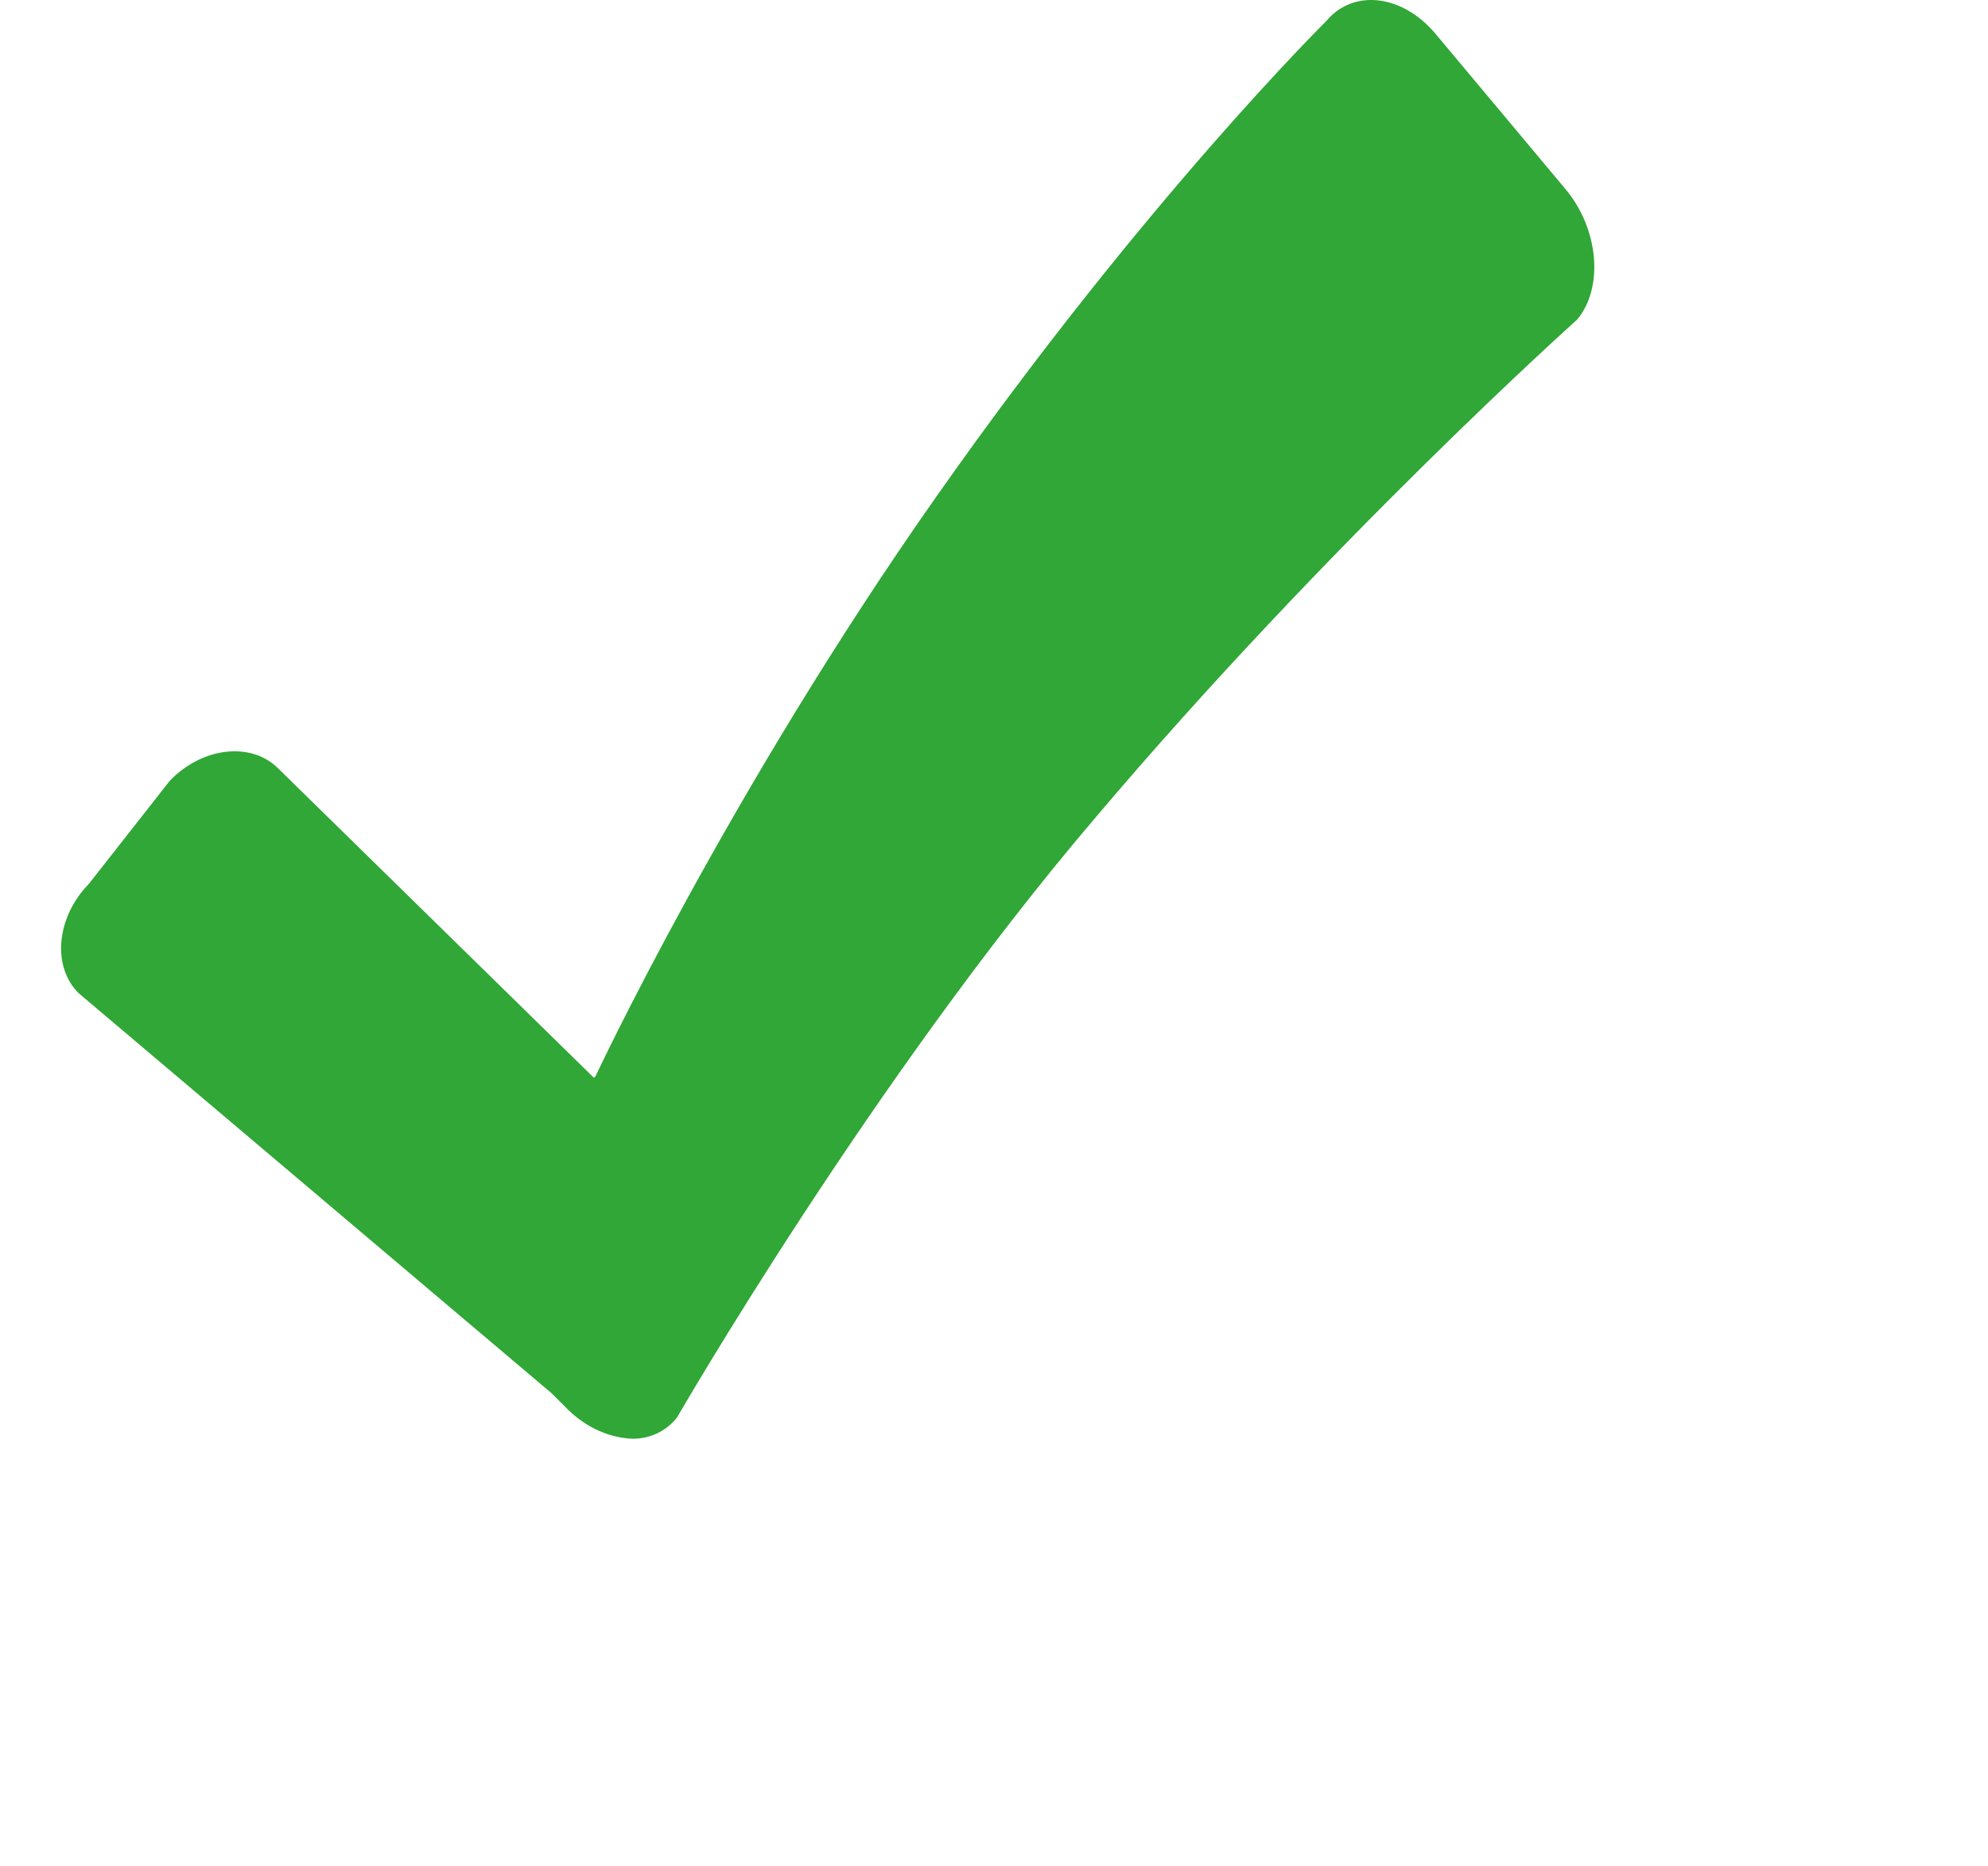
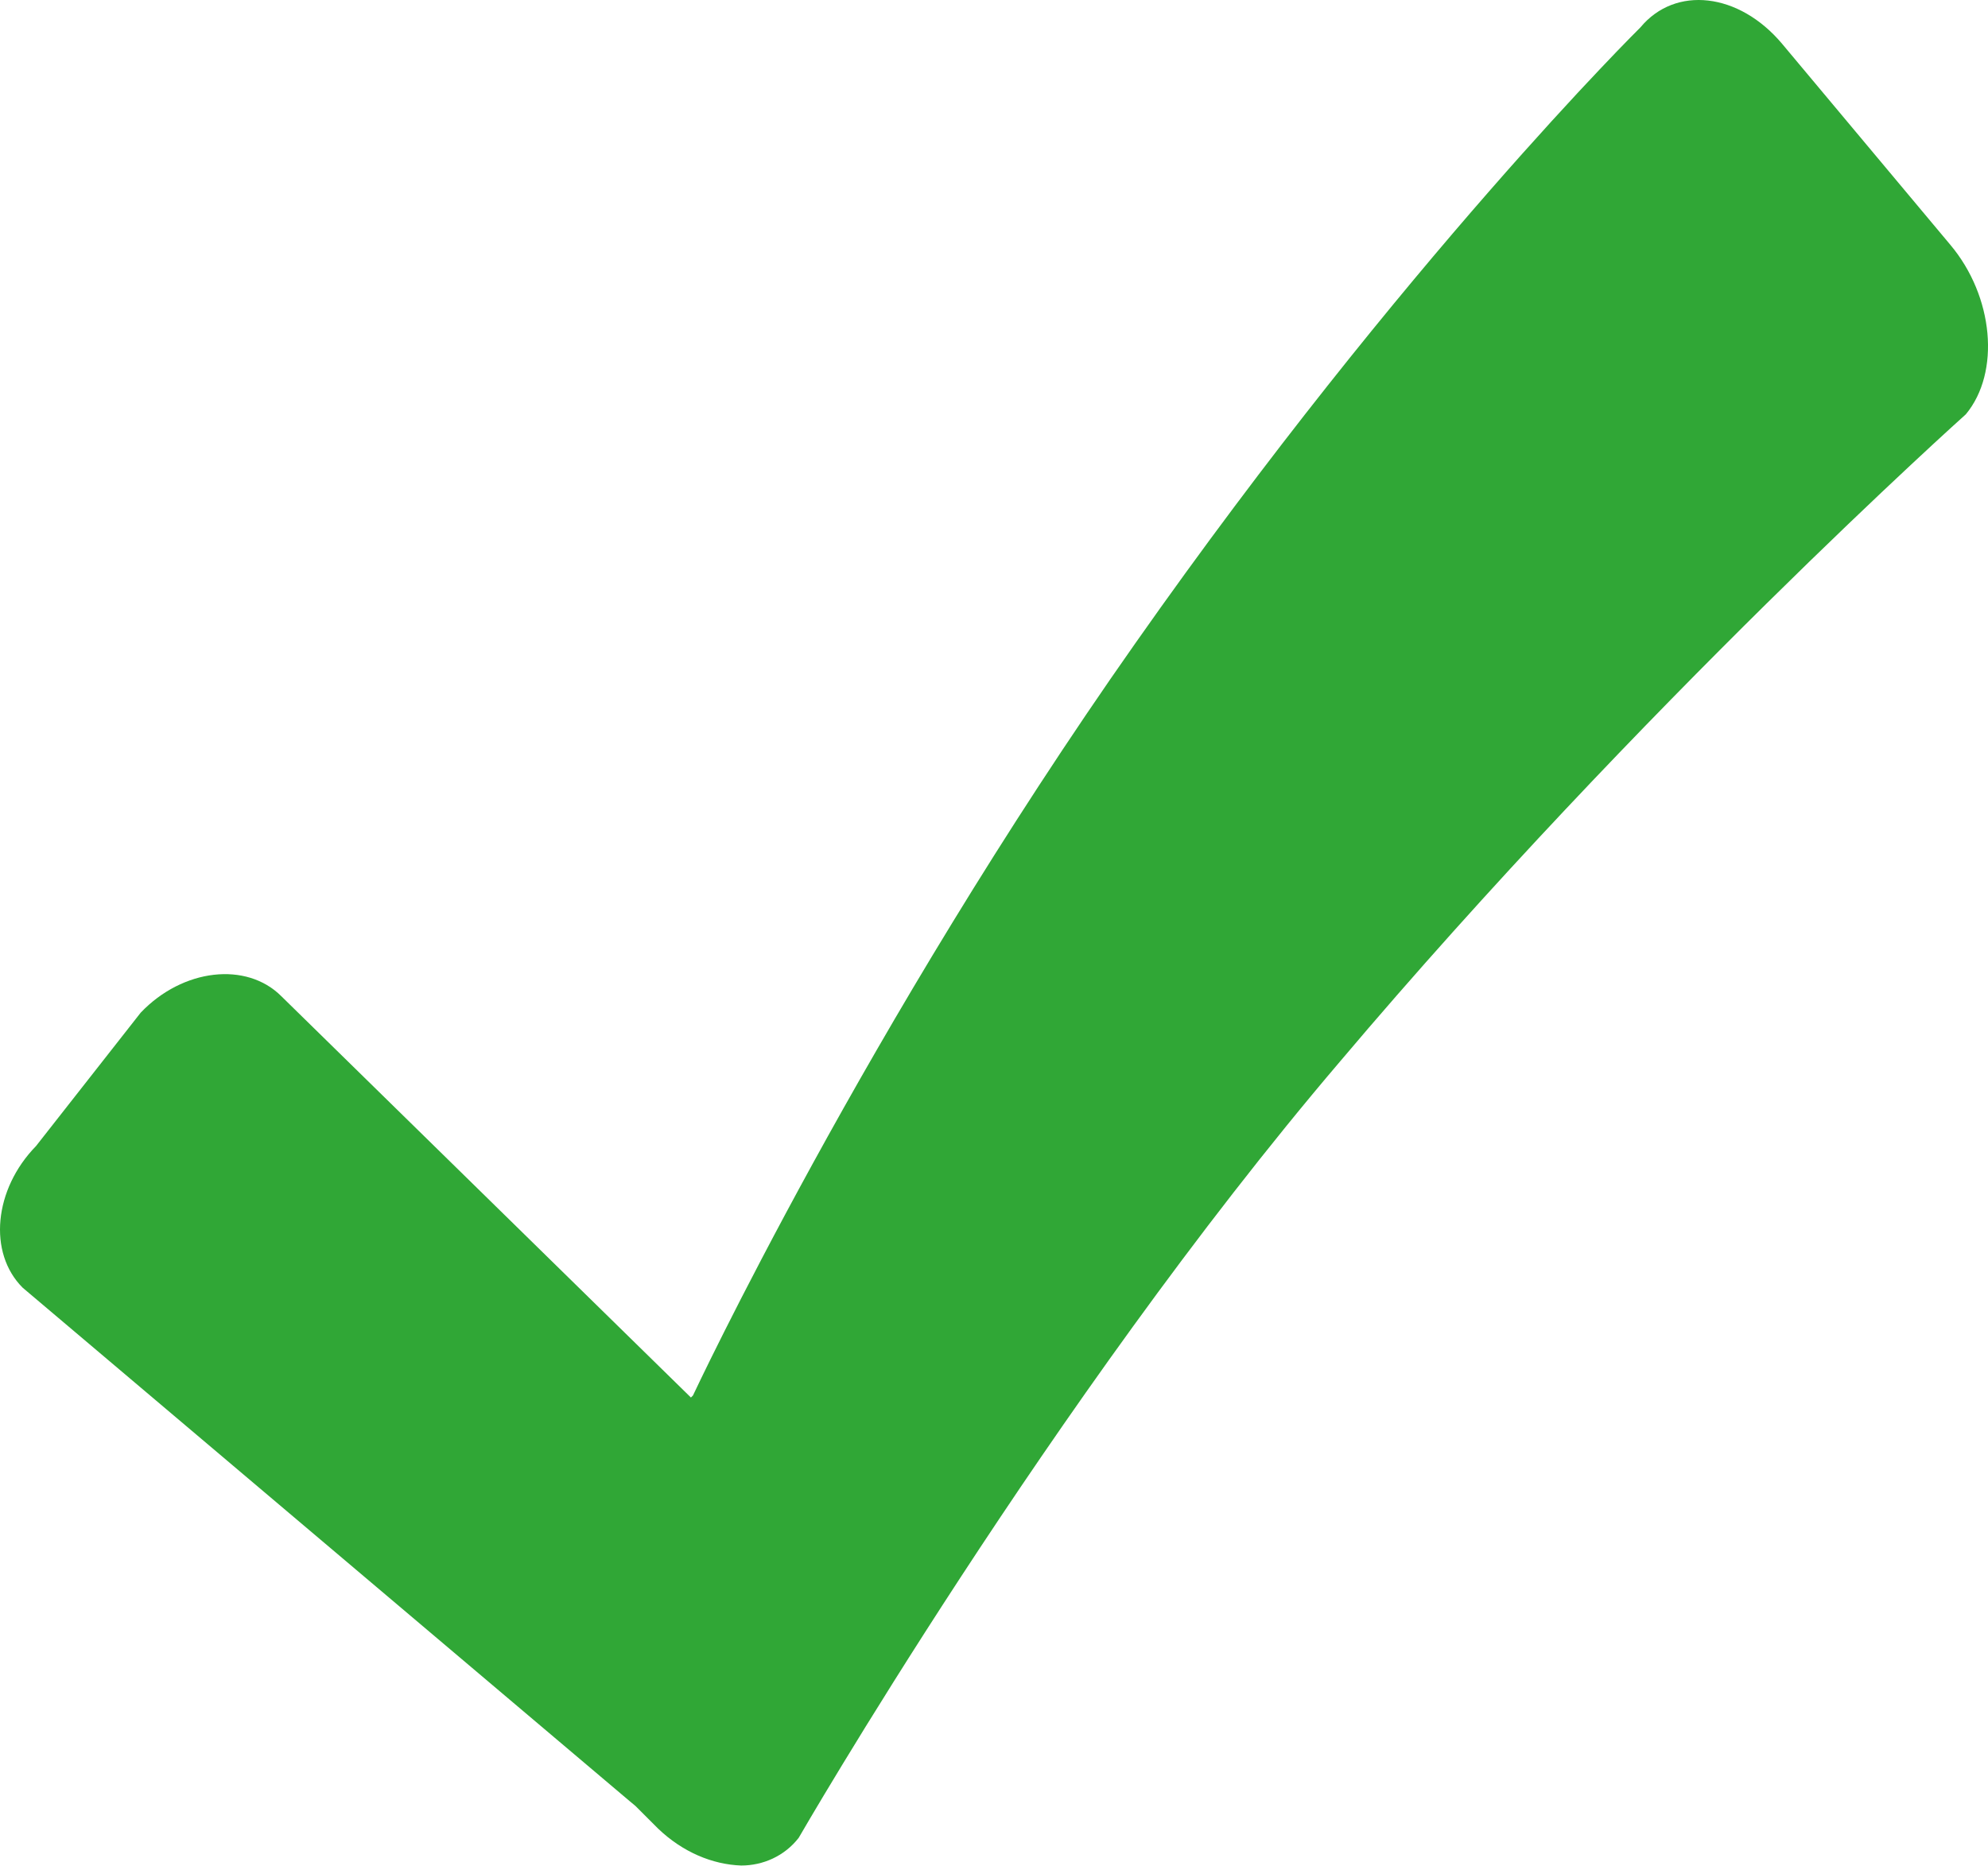
- <svg xmlns="http://www.w3.org/2000/svg" width="27.939mm" height="26.222mm" viewBox="0 0 34 34" version="1.1" id="svg1">
+ <svg xmlns="http://www.w3.org/2000/svg" width="27.939mm" height="26.222mm" viewBox="0 0 27.939 26.222" version="1.1" id="svg1">
  <defs id="defs1">
    <clipPath clipPathUnits="userSpaceOnUse" id="clipPath80">
      <path d="m 1834.961,1189.606 c 0,-78.277 63.456,-141.732 141.732,-141.732 h 1503.543 c 78.277,0 141.732,63.456 141.732,141.732 v 1779.213 c 0,78.277 -63.456,141.732 -141.732,141.732 H 1976.693 c -78.277,0 -141.732,-63.456 -141.732,-141.732 z" clip-rule="evenodd" id="path80" />
    </clipPath>
  </defs>
  <g id="layer1" transform="translate(-52.91667,-67.46876)">
    <path id="path79" d="m 2527.404,2384.553 -1.363,1.363 -271.943,-266.491 c -23.173,-23.173 -65.43,-18.402 -93.374,10.905 l -69.519,88.603 c -27.944,28.626 -32.033,70.882 -8.86,94.056 l 402.803,340.781 4.089,3.408 14.994,14.994 c 16.358,15.676 36.123,23.855 55.207,24.536 14.313,0 28.626,-6.134 38.167,-18.402 0,0 166.983,-289.664 359.183,-515.261 201.061,-237.865 415.753,-430.066 415.753,-430.066 23.173,-27.944 18.402,-78.38 -10.223,-112.458 l -111.776,-133.586 c -28.626,-34.078 -70.882,-38.849 -94.056,-10.905 0,0 -156.759,154.715 -335.329,408.938 -179.251,254.904 -293.753,499.585 -293.753,499.585 z" style="fill:#30a736;fill-opacity:1;fill-rule:nonzero;stroke:none" transform="matrix(0.02116667,0,0,0.02116667,9.158865,36.61085)" clip-path="url(#clipPath80)" />
  </g>
</svg>
